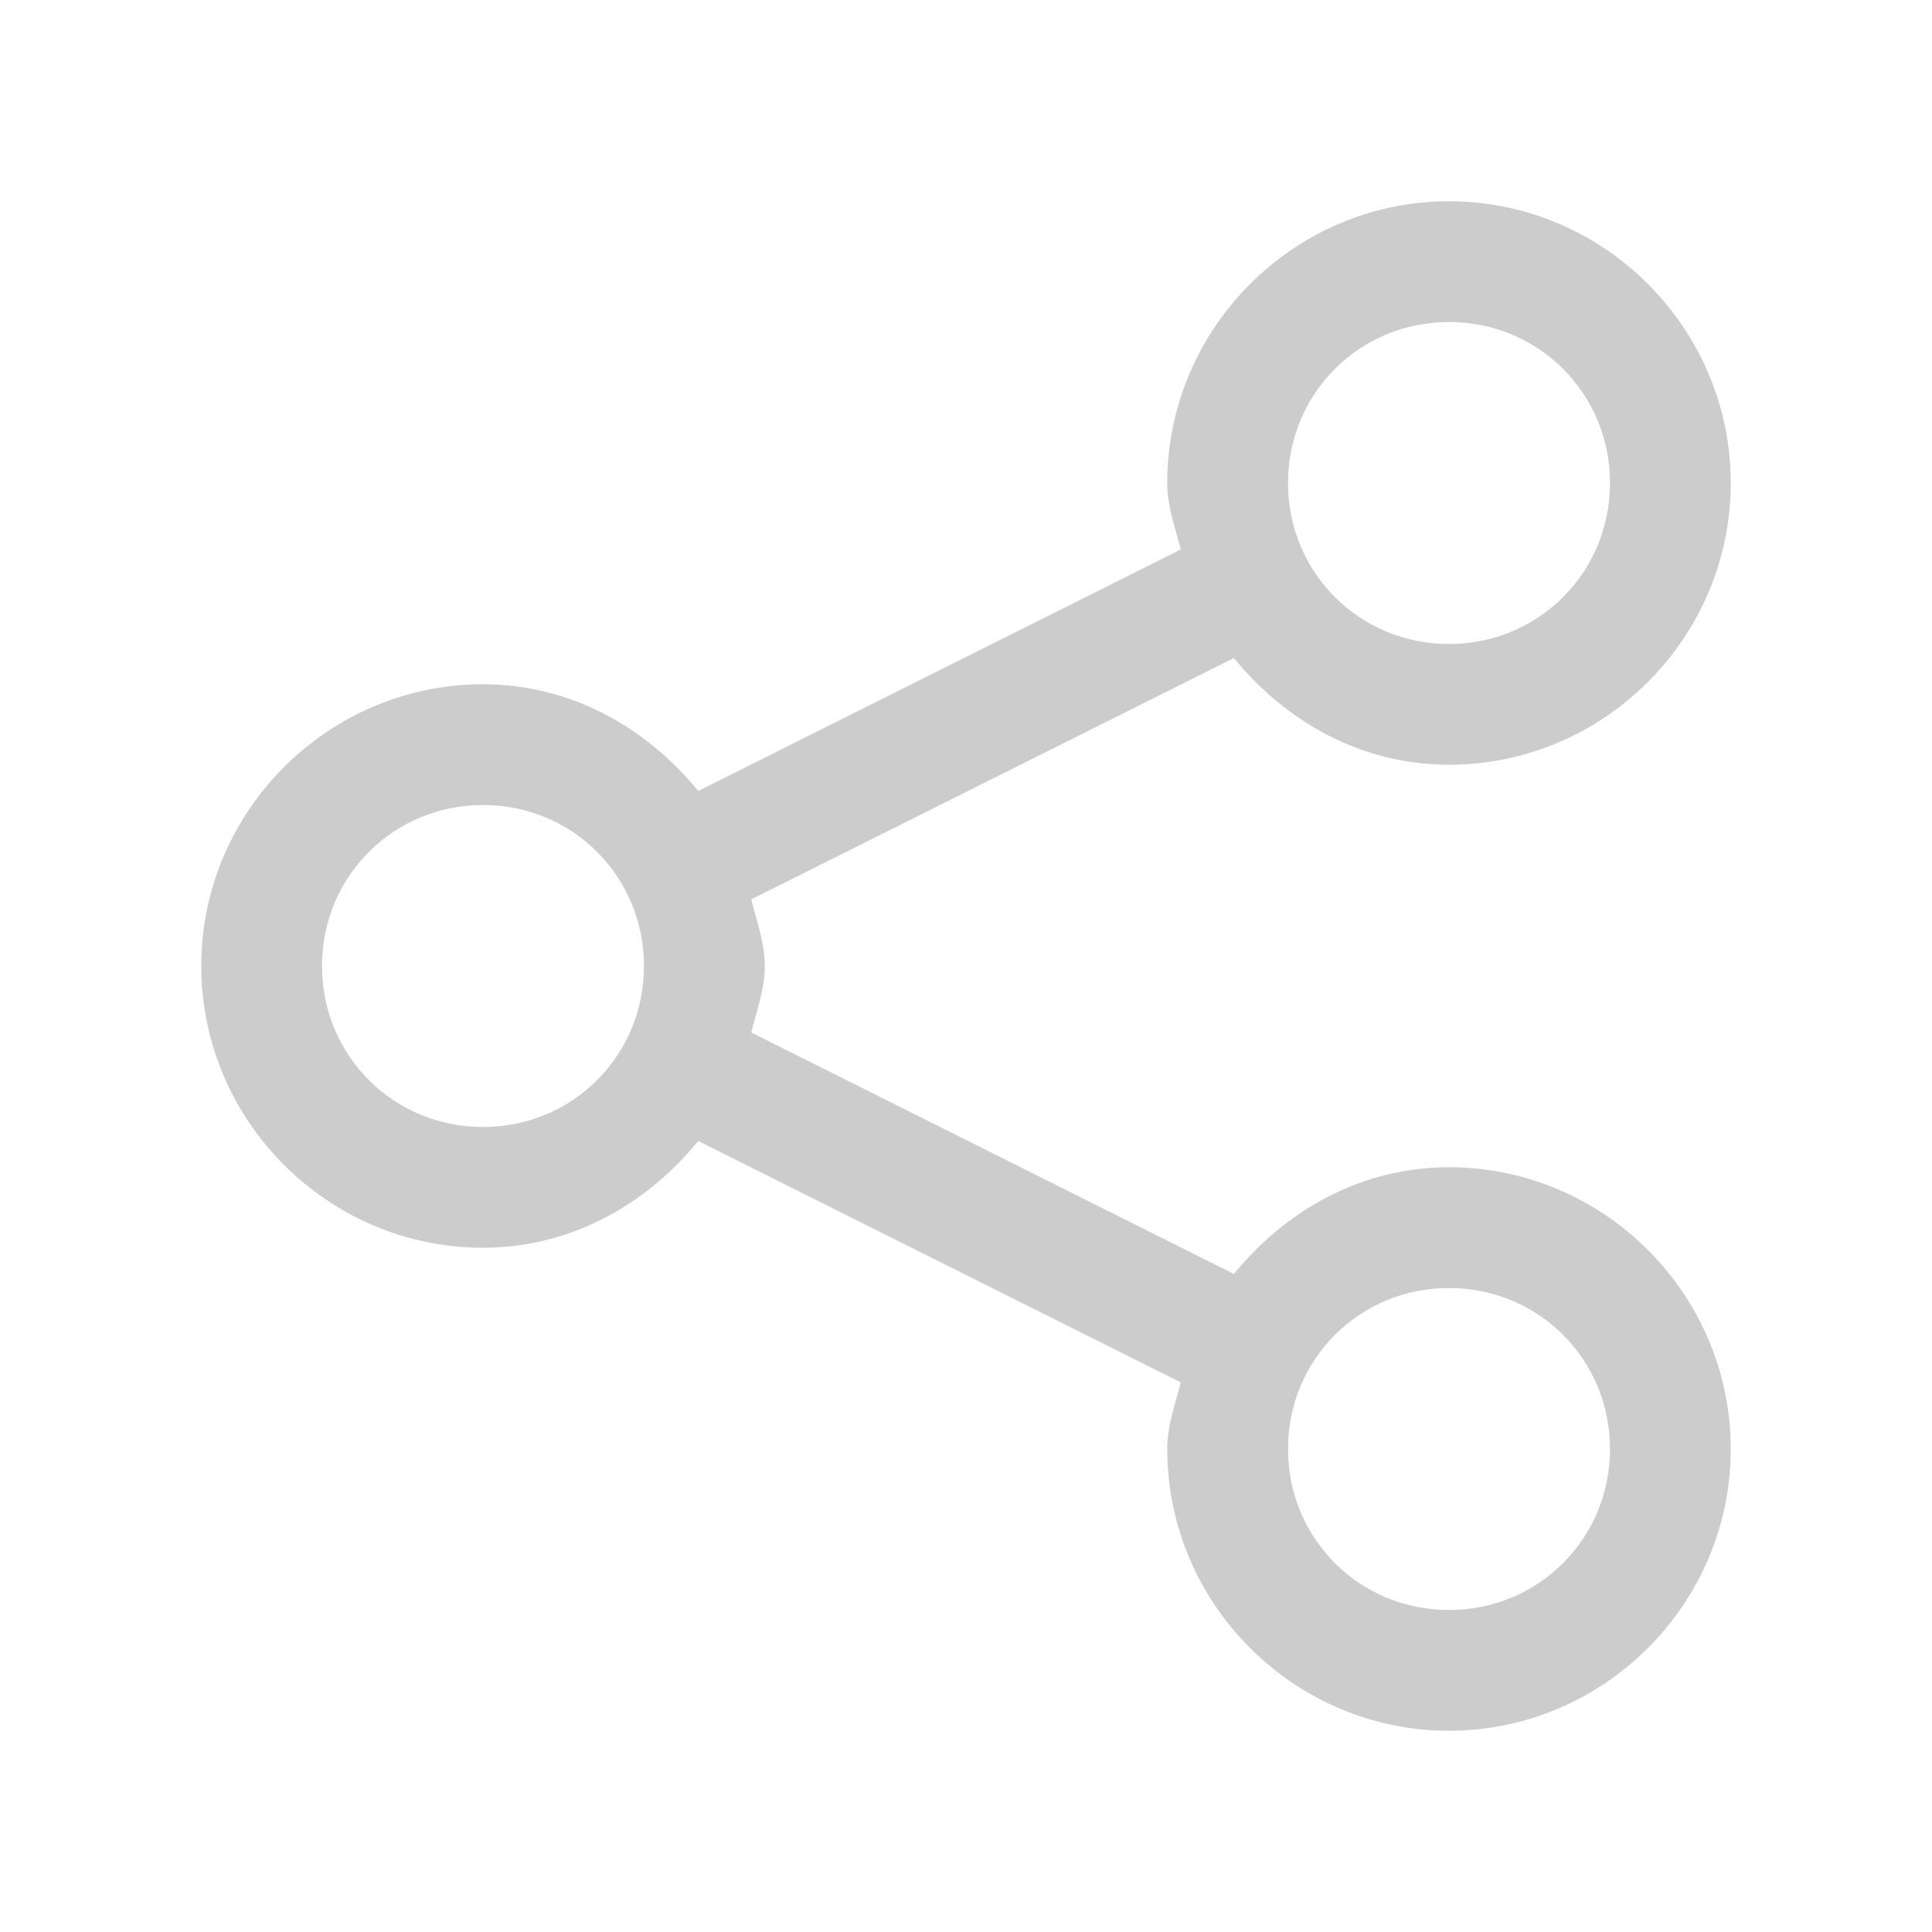
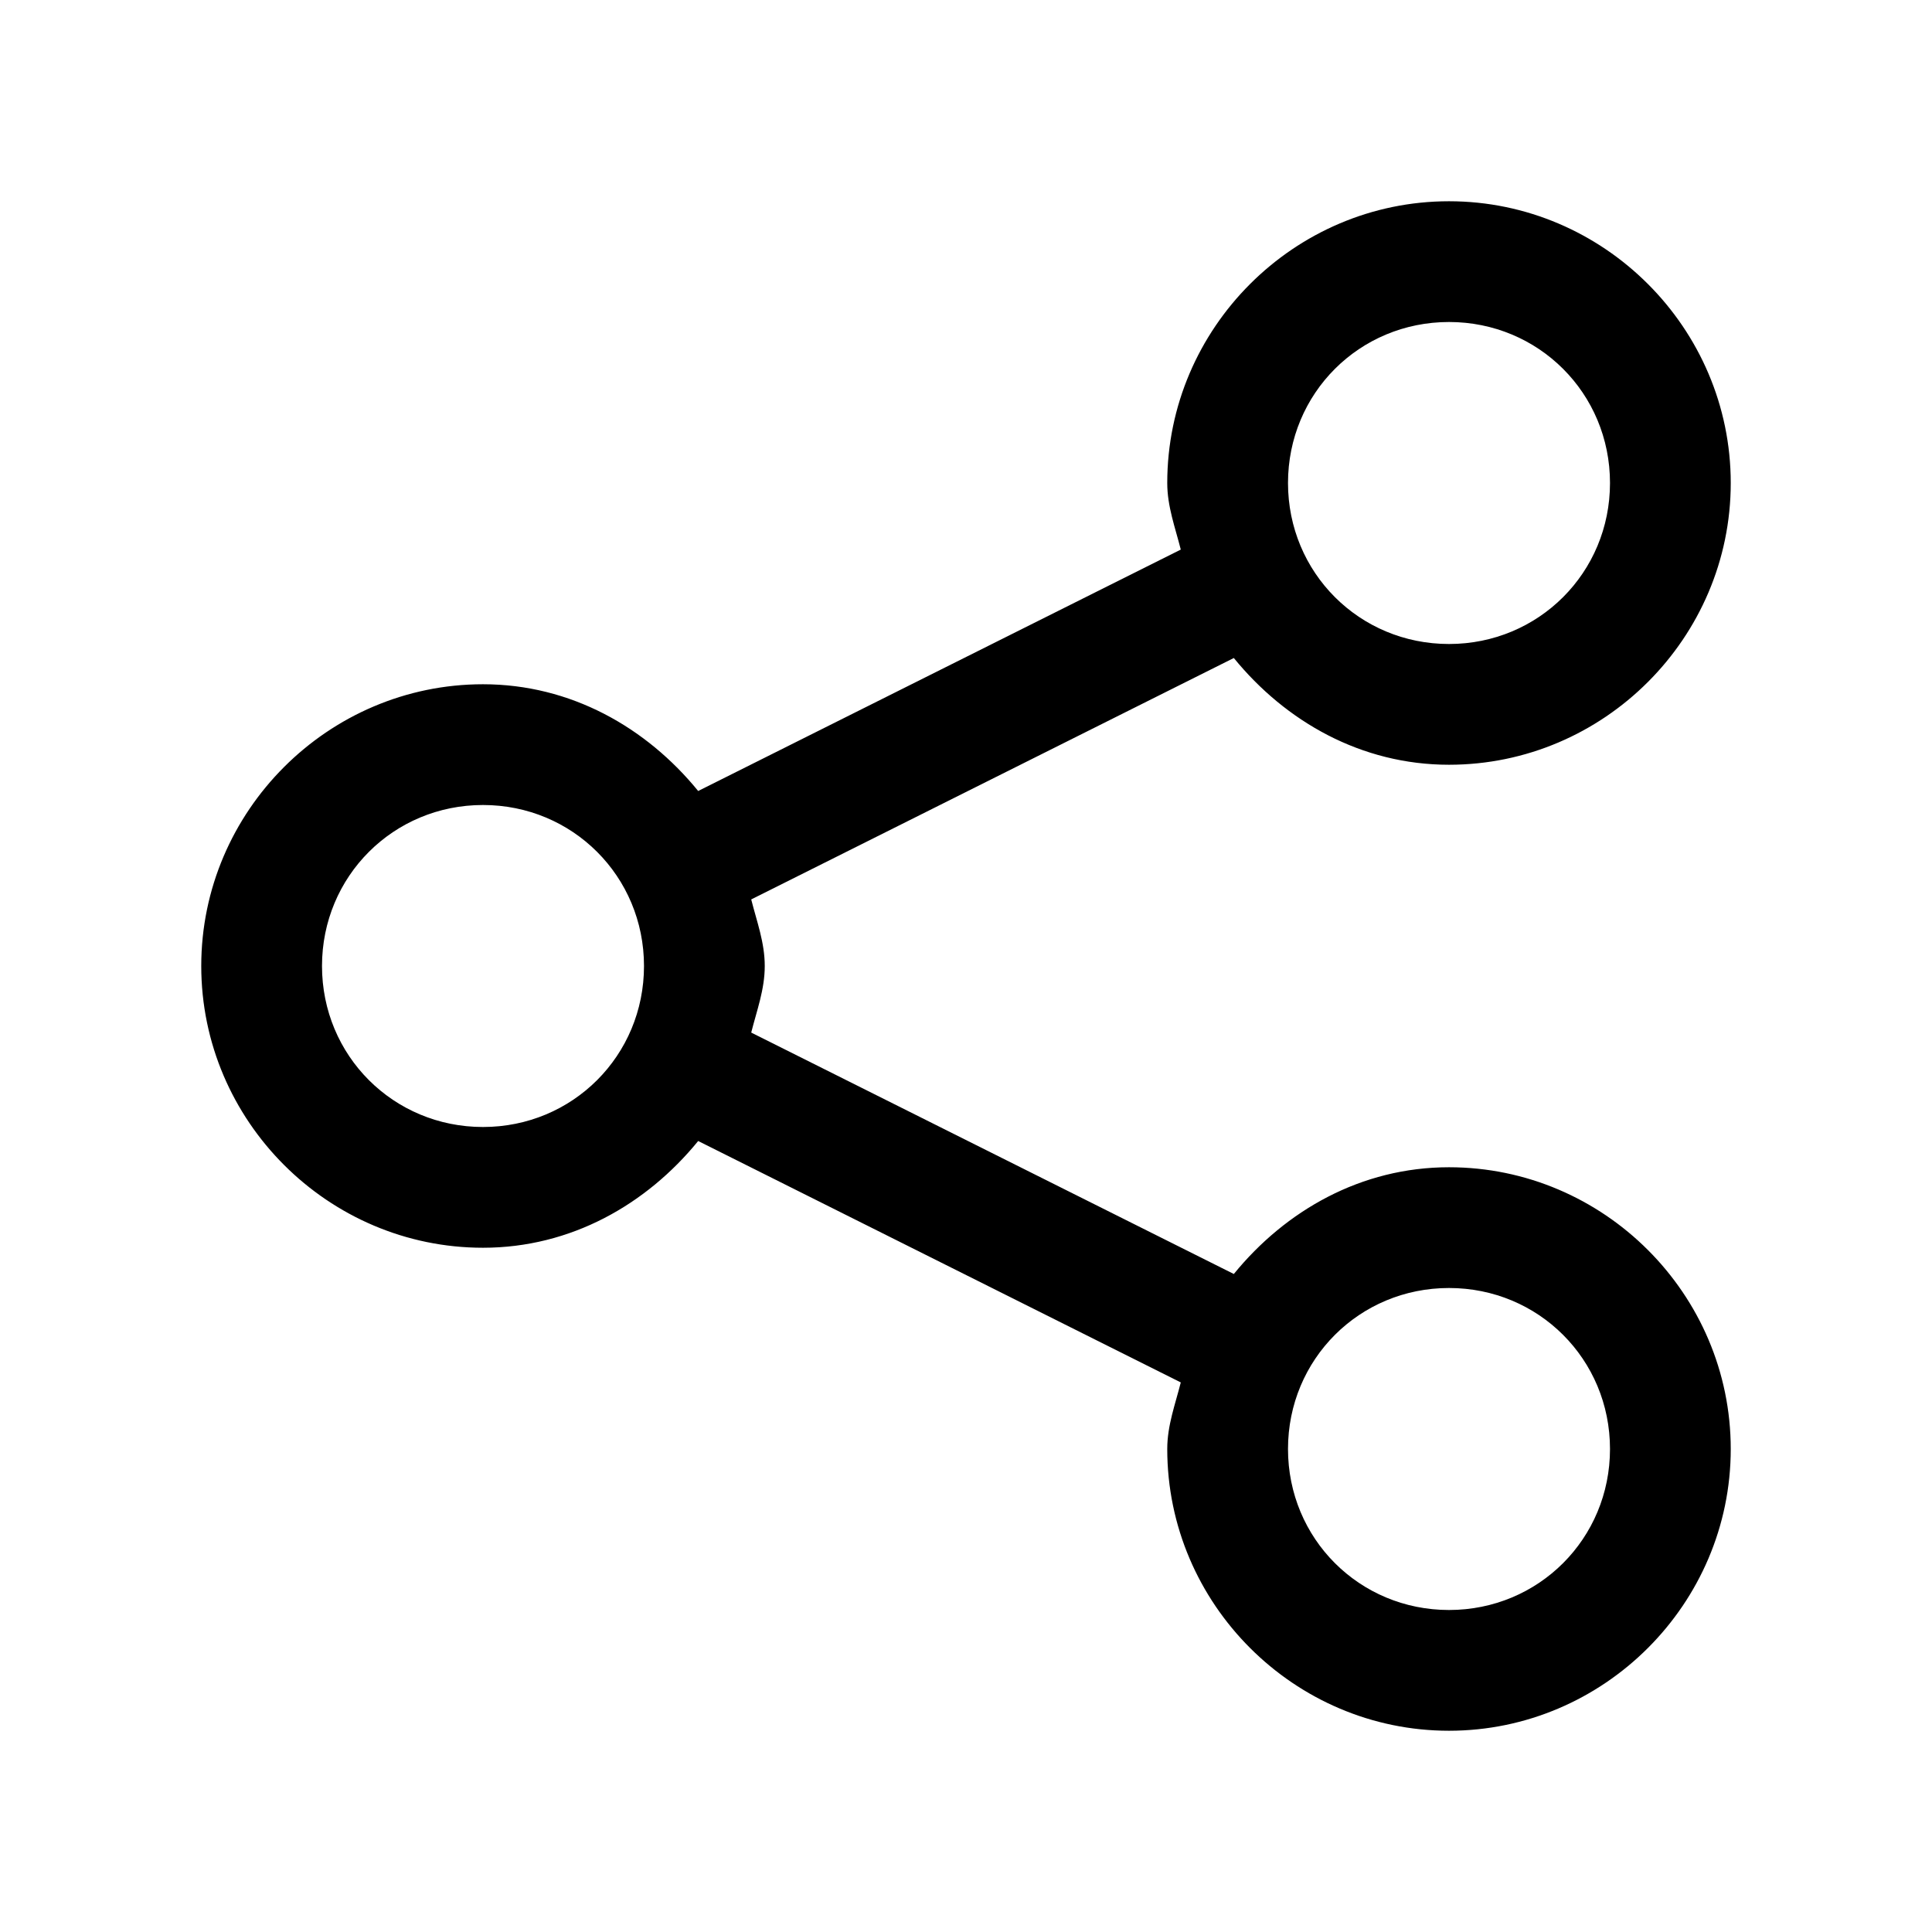
- <svg xmlns="http://www.w3.org/2000/svg" viewBox="0 0 48 48" width="48px" height="48px">
-   <g id="surface16123494">
-     <path style=" stroke:none;fill-rule:nonzero;fill:rgb(80%,80%,80%);fill-opacity:1;" d="M 36 5 C 32.152 5 29 8.152 29 12 C 29 12.586 29.199 13.109 29.336 13.652 L 17.348 19.652 C 16.059 18.074 14.18 17 12 17 C 8.152 17 5 20.152 5 24 C 5 27.848 8.152 31 12 31 C 14.18 31 16.059 29.926 17.348 28.348 L 29.336 34.344 C 29.199 34.891 29 35.414 29 36 C 29 39.848 32.152 43 36 43 C 39.848 43 43 39.848 43 36 C 43 32.152 39.848 29 36 29 C 33.82 29 31.941 30.074 30.656 31.652 L 18.664 25.652 C 18.801 25.109 19 24.586 19 24 C 19 23.414 18.801 22.891 18.664 22.344 L 30.656 16.348 C 31.941 17.926 33.82 19 36 19 C 39.848 19 43 15.848 43 12 C 43 8.152 39.848 5 36 5 Z M 36 8 C 38.227 8 40 9.773 40 12 C 40 14.227 38.227 16 36 16 C 33.773 16 32 14.227 32 12 C 32 9.773 33.773 8 36 8 Z M 12 20 C 14.227 20 16 21.773 16 24 C 16 26.227 14.227 28 12 28 C 9.773 28 8 26.227 8 24 C 8 21.773 9.773 20 12 20 Z M 36 32 C 38.227 32 40 33.773 40 36 C 40 38.227 38.227 40 36 40 C 33.773 40 32 38.227 32 36 C 32 33.773 33.773 32 36 32 Z M 36 32 " />
-   </g>
+ <svg xmlns="http://www.w3.org/2000/svg" fill="#000000" viewBox="0 0 48 48" width="48px" height="48px">
+   <path d="M 36 5 C 32.152 5 29 8.152 29 12 C 29 12.586 29.199 13.109 29.336 13.654 L 17.346 19.652 C 16.059 18.074 14.182 17 12 17 C 8.152 17 5 20.152 5 24 C 5 27.848 8.152 31 12 31 C 14.182 31 16.059 29.926 17.346 28.348 L 29.336 34.346 C 29.199 34.891 29 35.414 29 36 C 29 39.848 32.152 43 36 43 C 39.848 43 43 39.848 43 36 C 43 32.152 39.848 29 36 29 C 33.818 29 31.941 30.074 30.654 31.652 L 18.664 25.654 C 18.801 25.109 19 24.586 19 24 C 19 23.414 18.801 22.891 18.664 22.346 L 30.654 16.348 C 31.941 17.926 33.818 19 36 19 C 39.848 19 43 15.848 43 12 C 43 8.152 39.848 5 36 5 z M 36 8 C 38.227 8 40 9.773 40 12 C 40 14.227 38.227 16 36 16 C 33.773 16 32 14.227 32 12 C 32 9.773 33.773 8 36 8 z M 12 20 C 14.227 20 16 21.773 16 24 C 16 26.227 14.227 28 12 28 C 9.773 28 8 26.227 8 24 C 8 21.773 9.773 20 12 20 z M 36 32 C 38.227 32 40 33.773 40 36 C 40 38.227 38.227 40 36 40 C 33.773 40 32 38.227 32 36 C 32 33.773 33.773 32 36 32 z" />
</svg>
